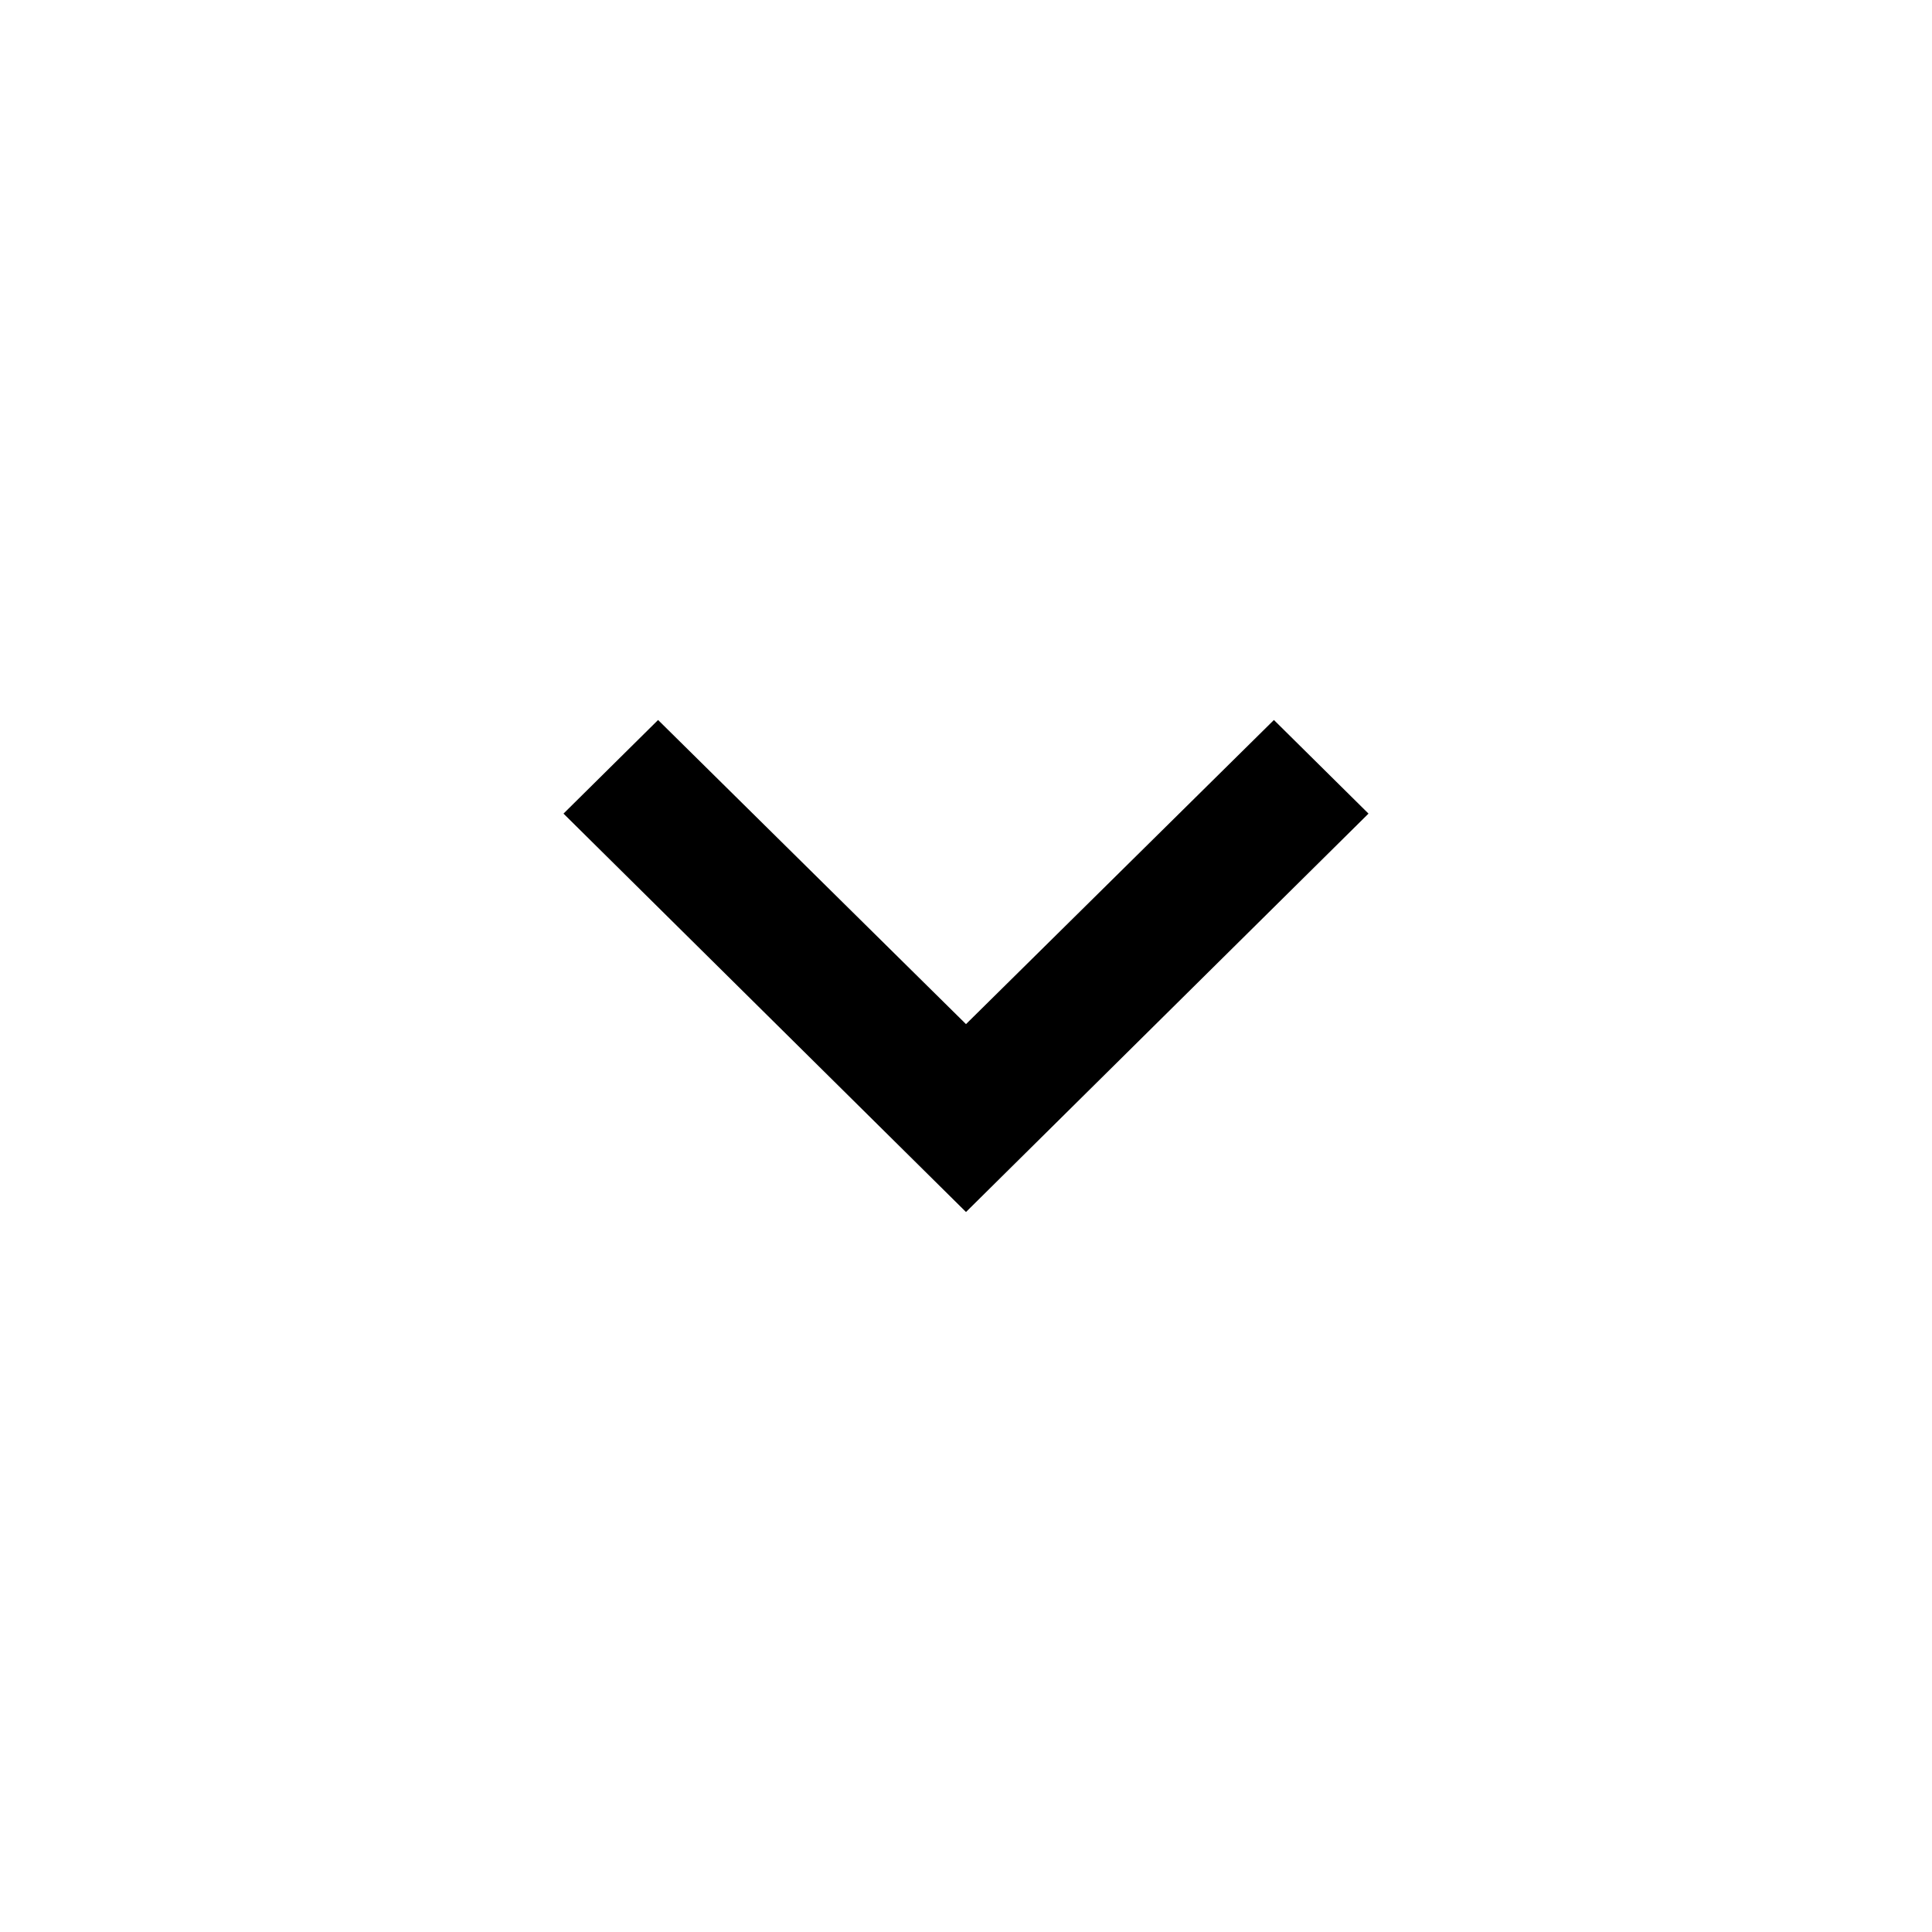
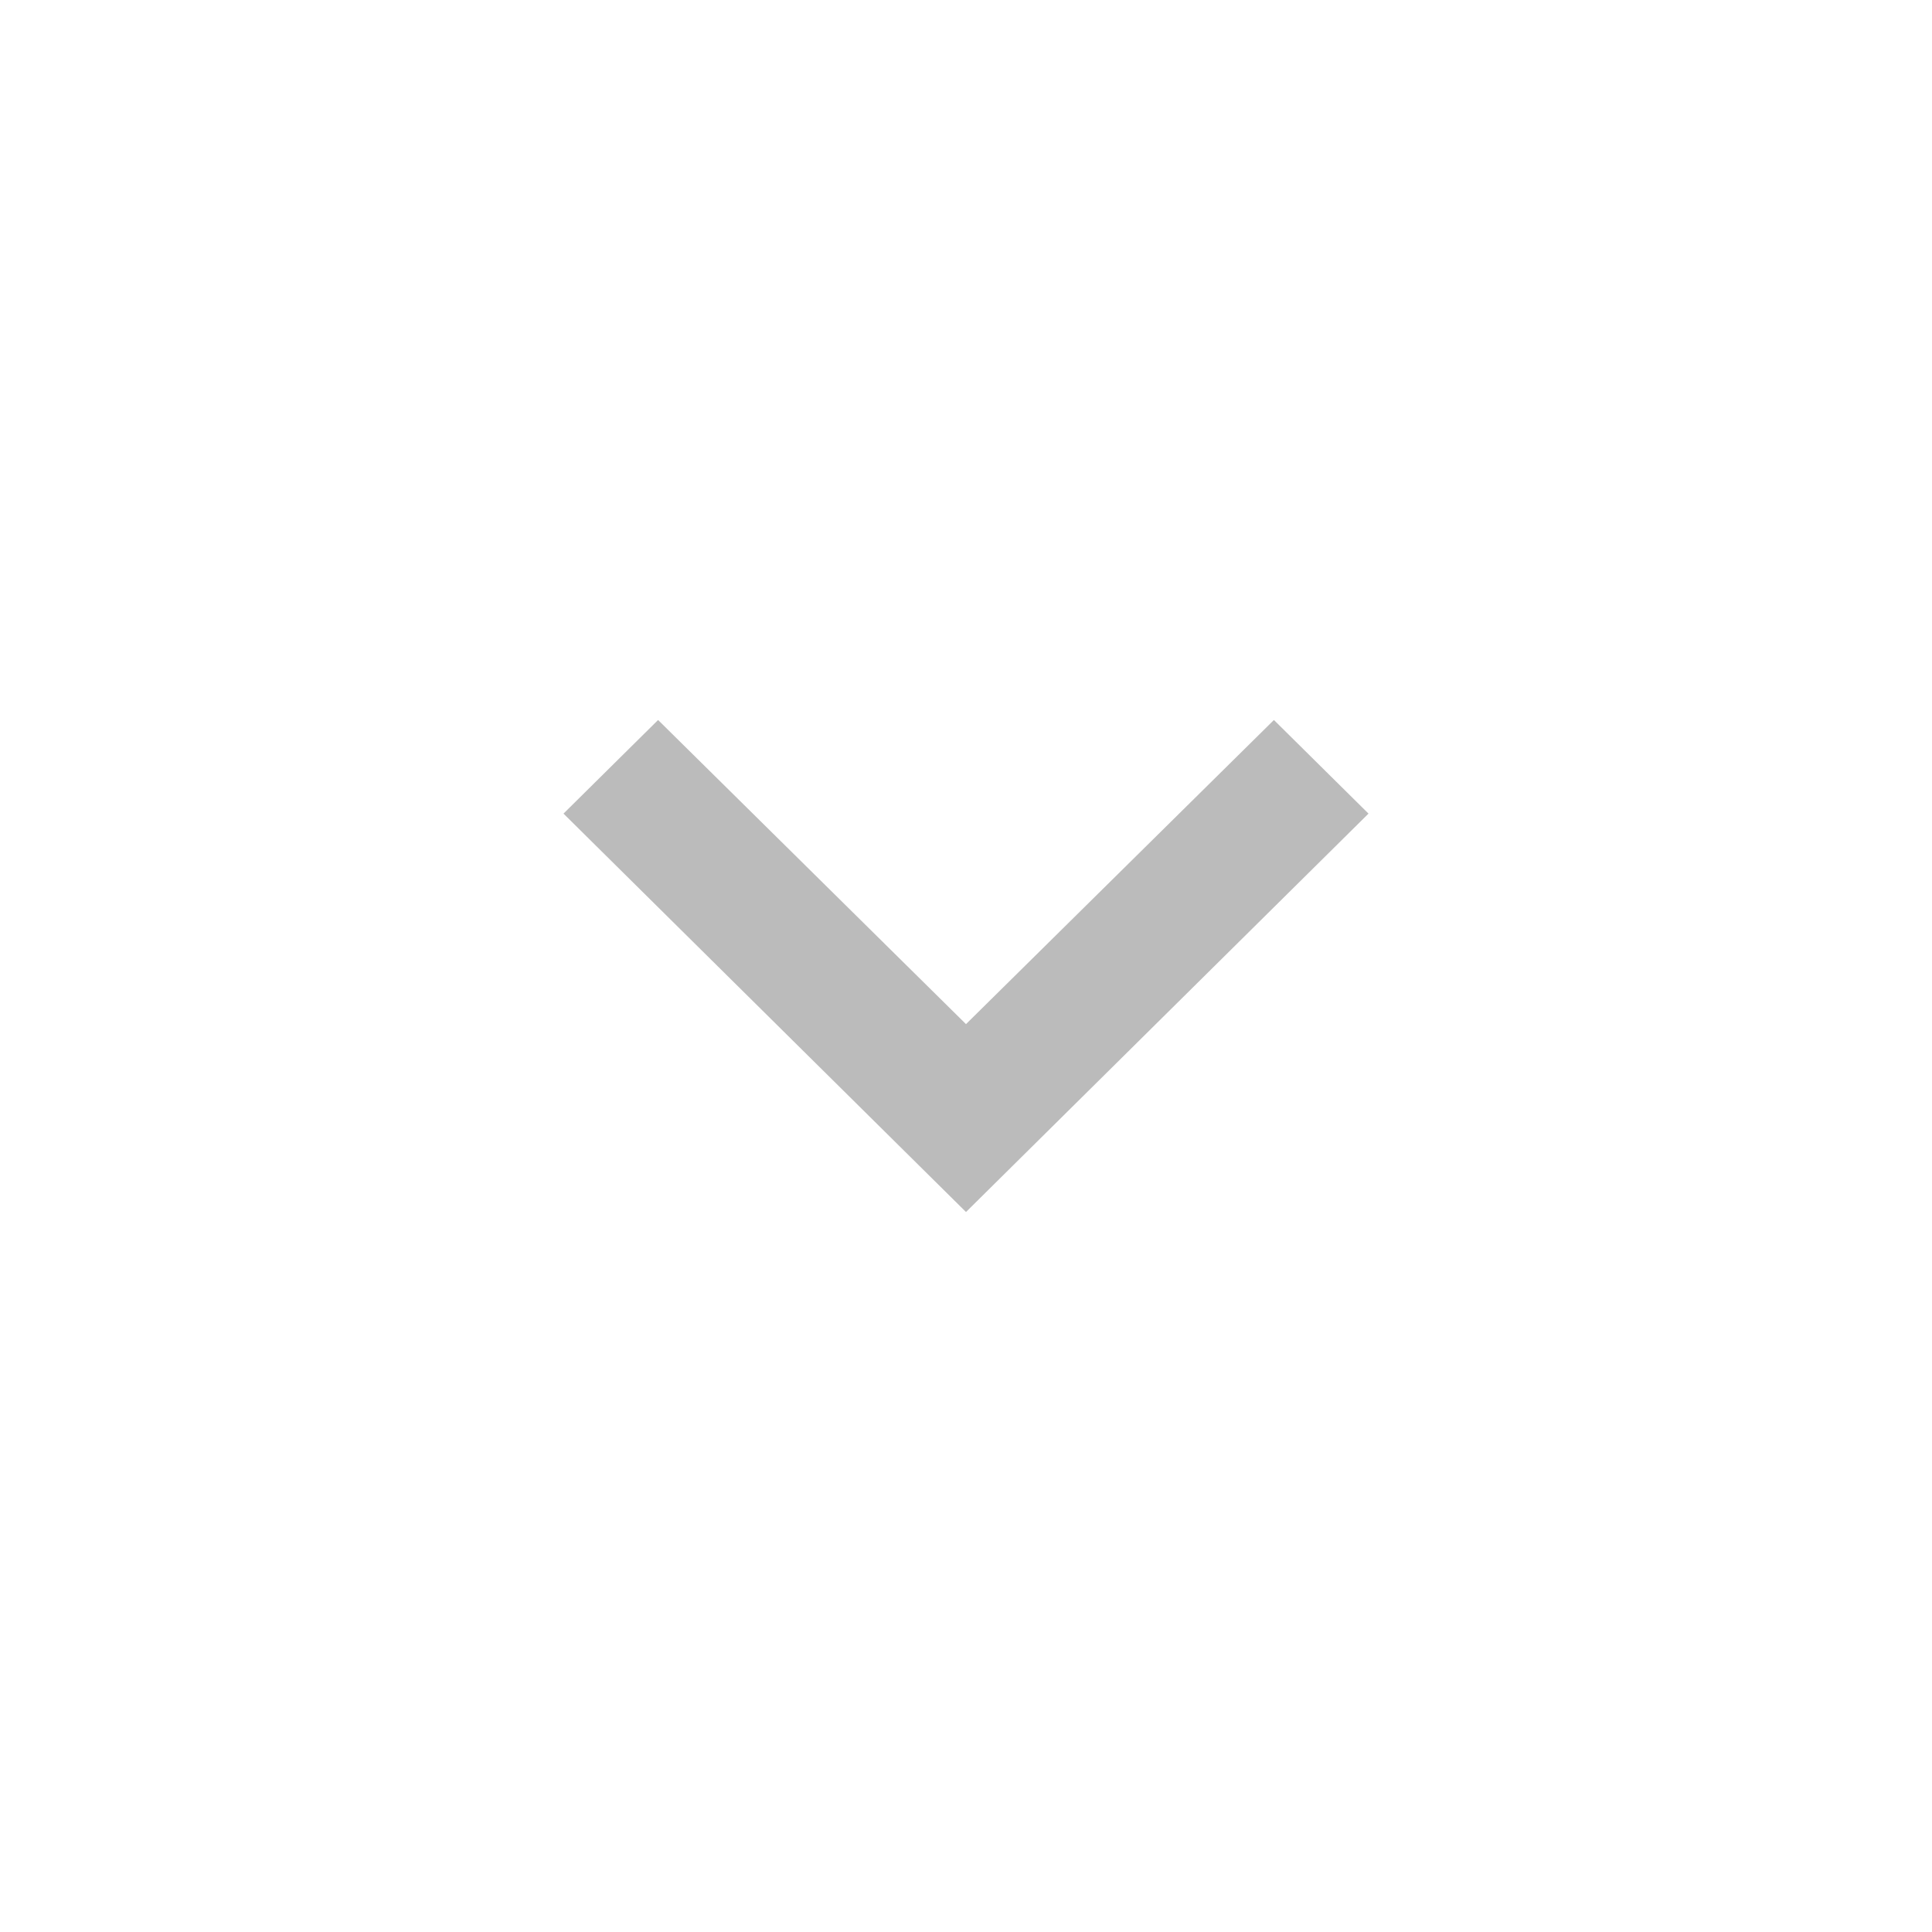
<svg xmlns="http://www.w3.org/2000/svg" width="24" height="24" viewBox="0 0 24 24" fill="none">
-   <path d="M8.175 8.944L12 12.722L15.825 8.944L17 10.107L12 15.056L7 10.107L8.175 8.944Z" fill="black" />
+   <path d="M8.175 8.944L12 12.722L15.825 8.944L17 10.107L12 15.056L7 10.107L8.175 8.944Z" fill="#BBBBBB" class="icon-color" />
</svg>
